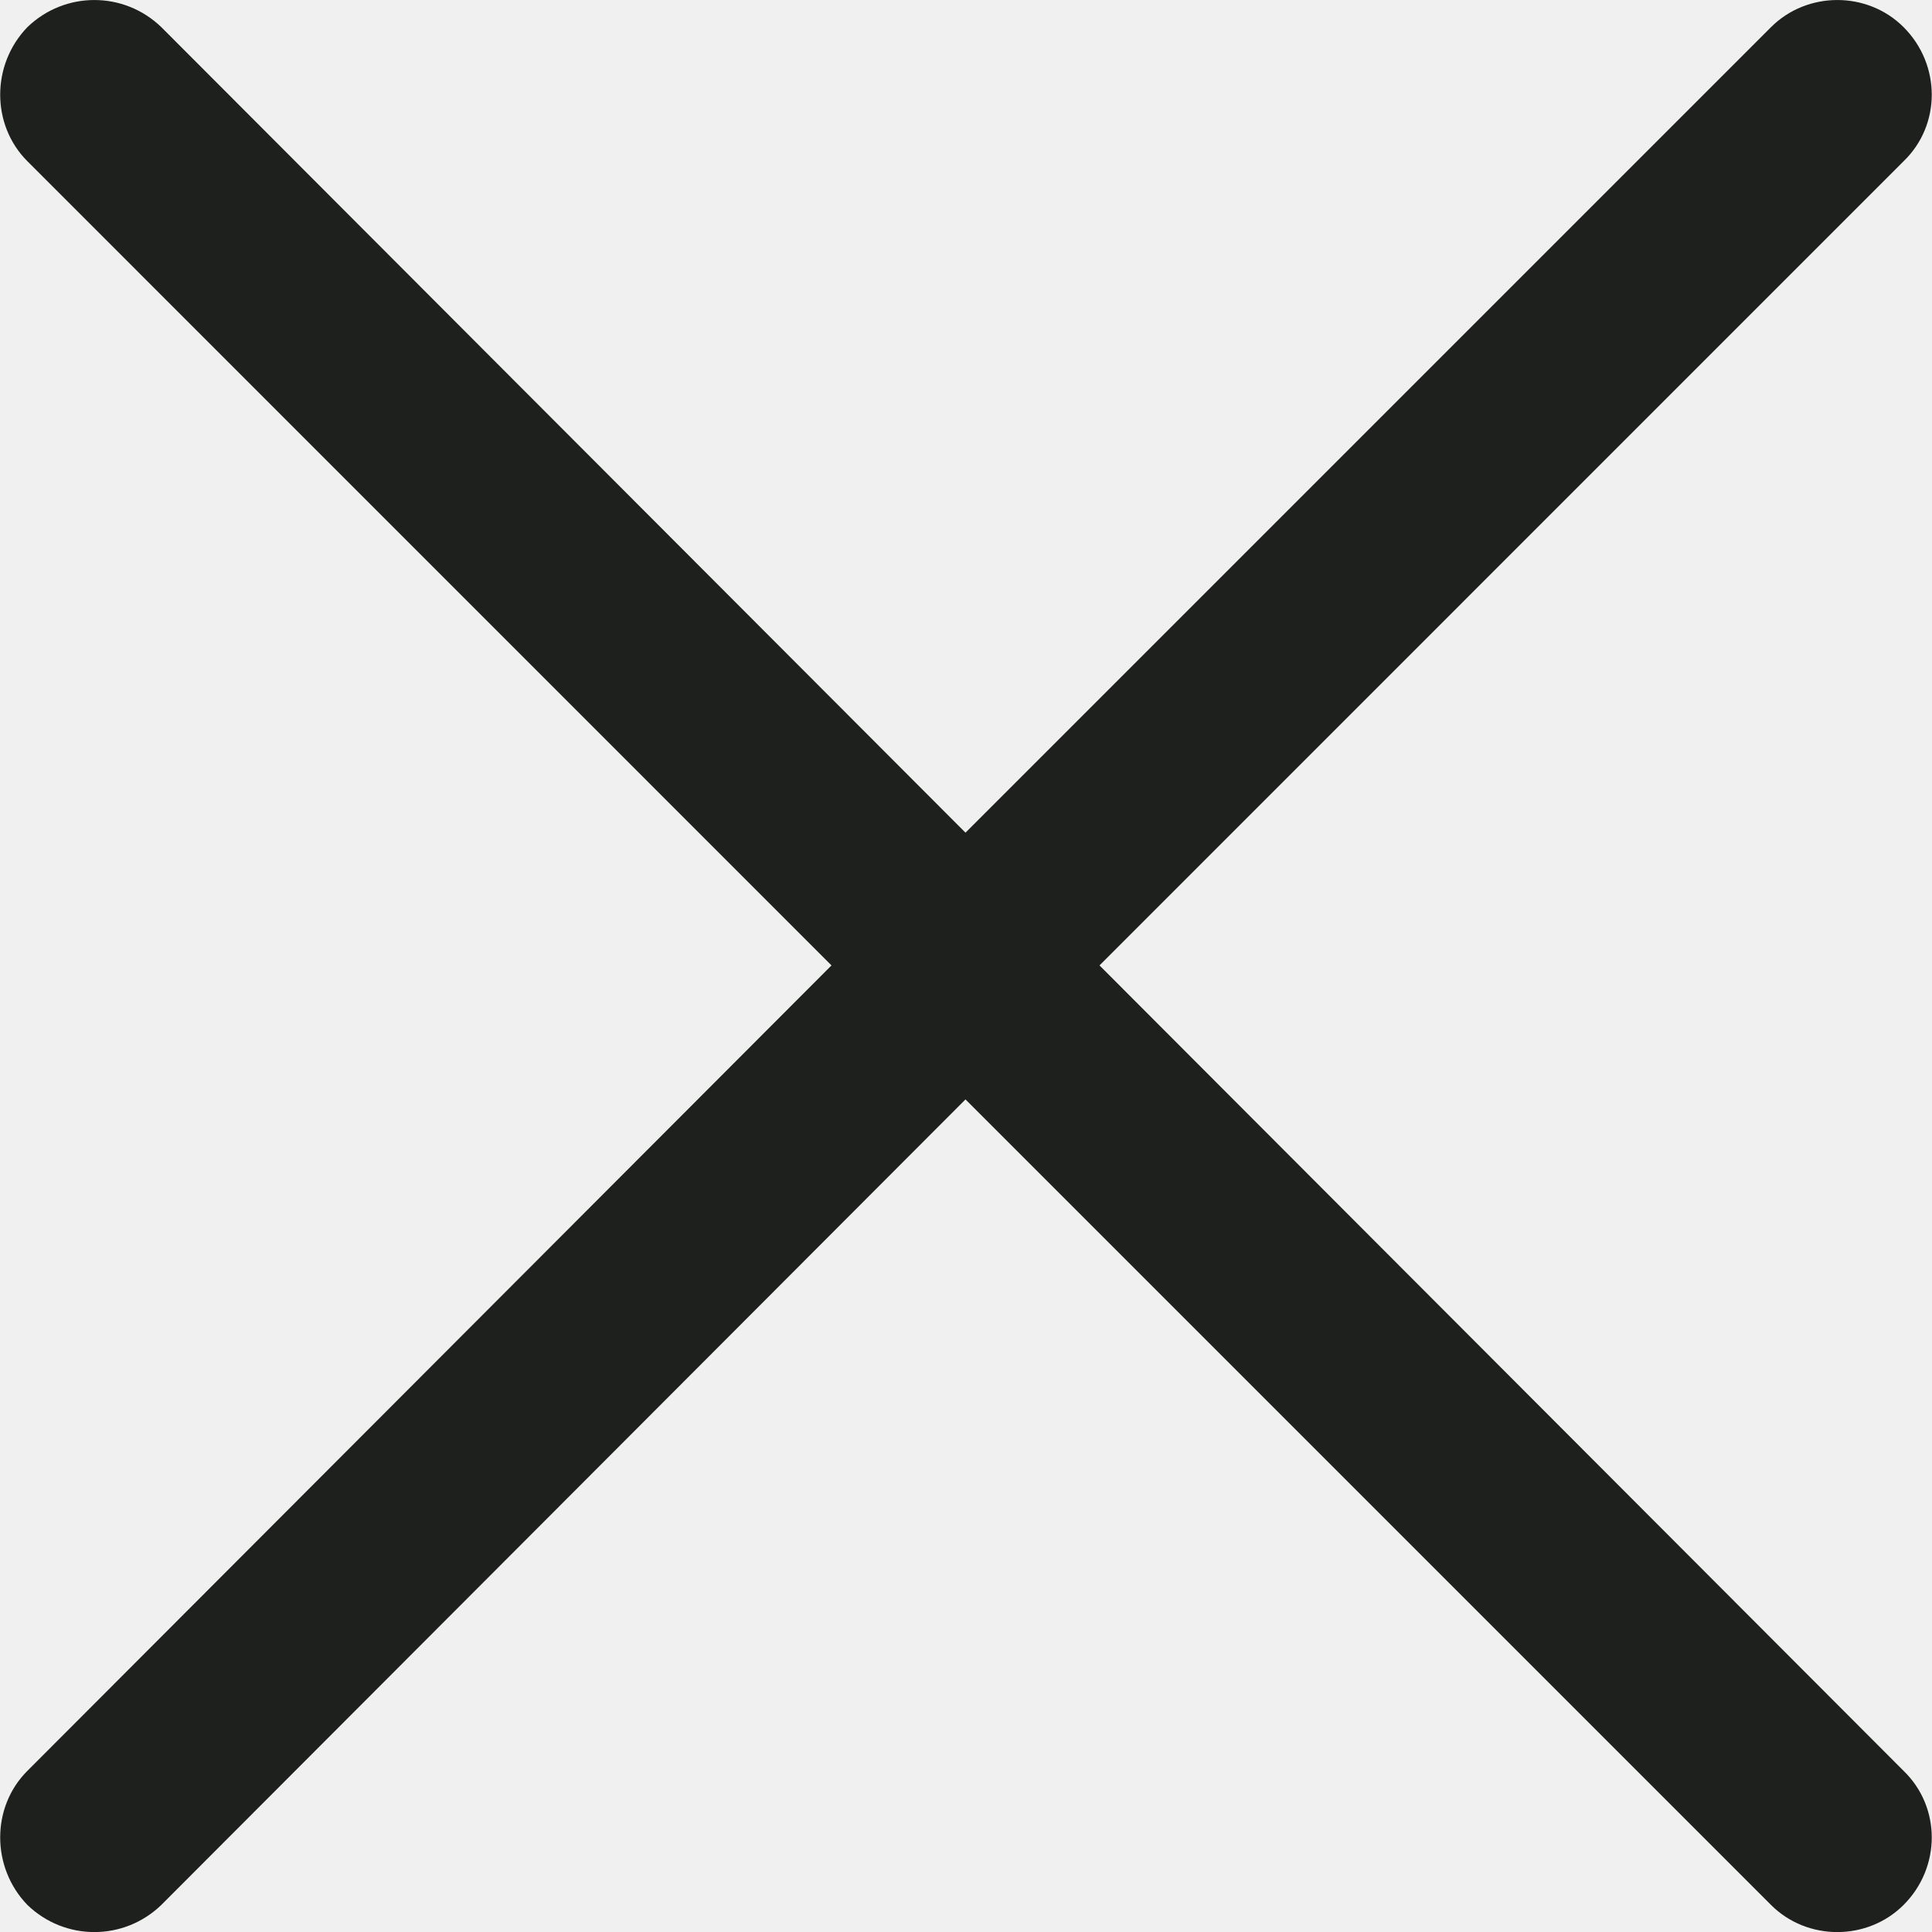
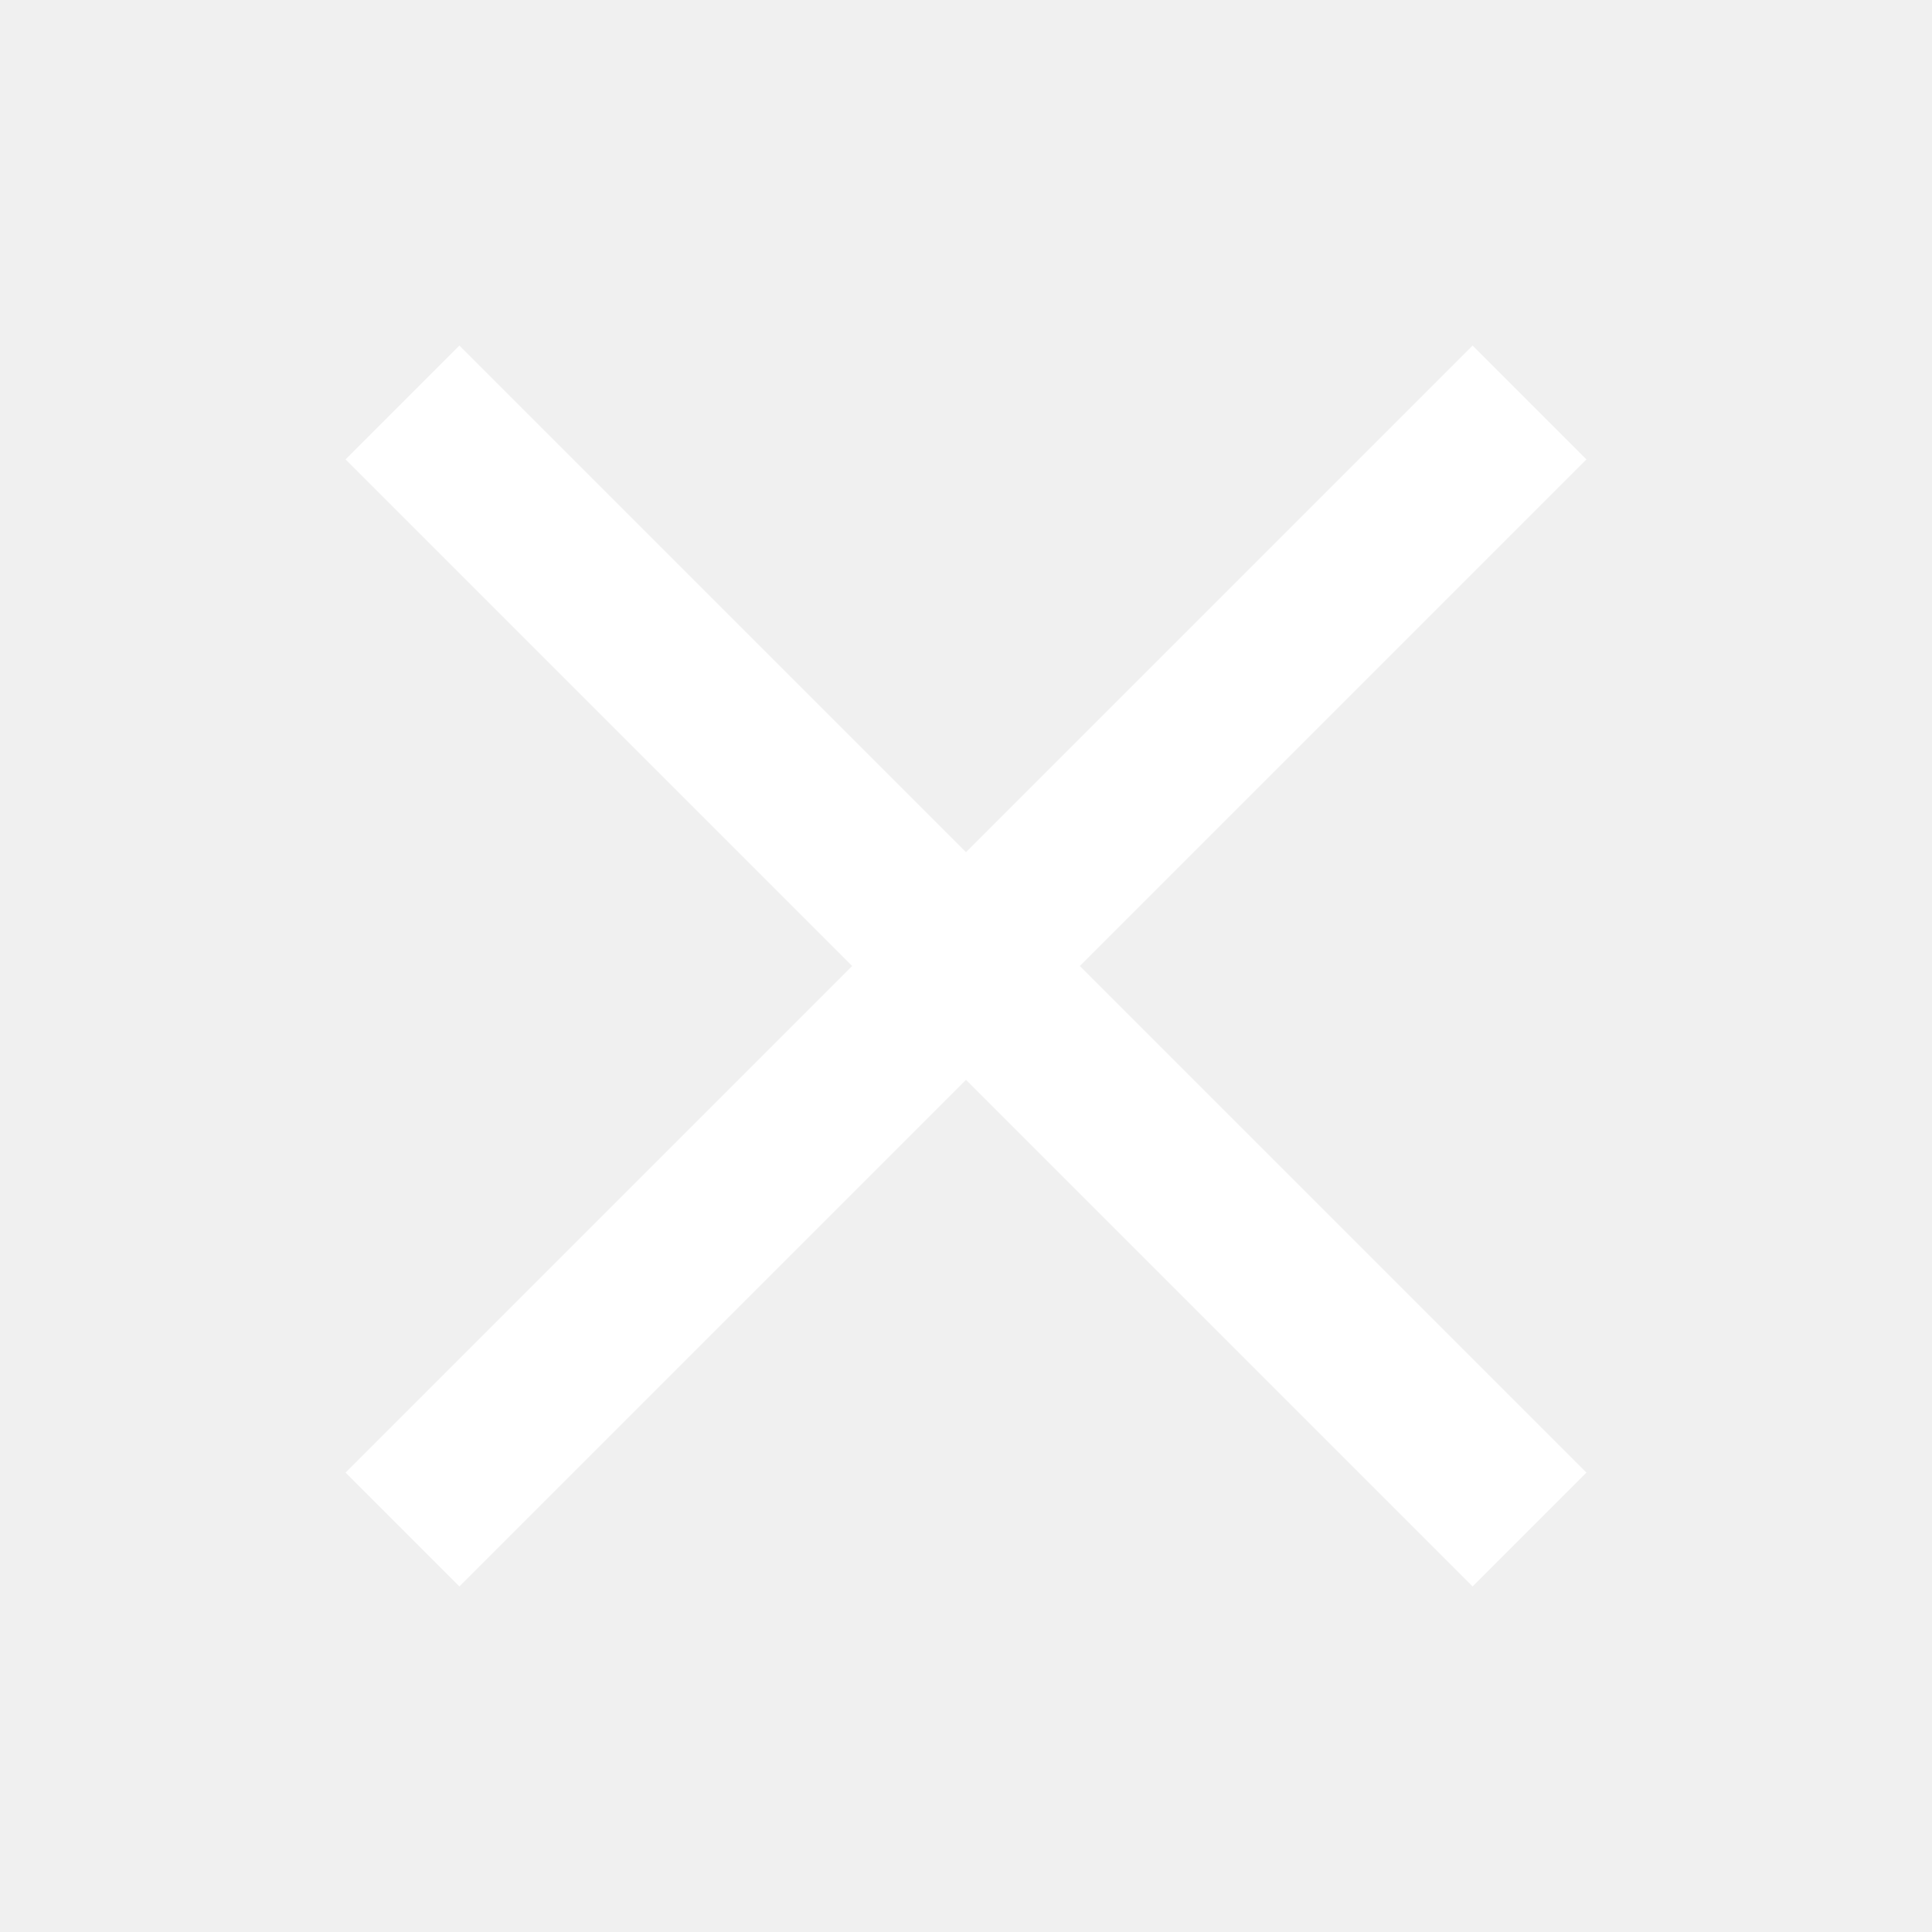
- <svg xmlns="http://www.w3.org/2000/svg" version="1.1" id="Capa_1" x="0px" y="0px" viewBox="0 0 22.88 22.88" style="enable-background:new 0 0 22.88 22.88;" xml:space="preserve">
-   <path style="fill:#1E201D;" d="M0.324,1.909c-0.429-0.429-0.429-1.143,0-1.587c0.444-0.429,1.143-0.429,1.587,0l9.523,9.539  l9.539-9.539c0.429-0.429,1.143-0.429,1.571,0c0.444,0.444,0.444,1.159,0,1.587l-9.523,9.524l9.523,9.539  c0.444,0.429,0.444,1.143,0,1.587c-0.429,0.429-1.143,0.429-1.571,0l-9.539-9.539l-9.523,9.539c-0.444,0.429-1.143,0.429-1.587,0  c-0.429-0.444-0.429-1.159,0-1.587l9.523-9.539L0.324,1.909z" />
-   <g>
- </g>
-   <g>
- </g>
-   <g>
- </g>
-   <g>
- </g>
-   <g>
- </g>
-   <g>
- </g>
-   <g>
- </g>
-   <g>
- </g>
-   <g>
- </g>
-   <g>
- </g>
-   <g>
- </g>
-   <g>
- </g>
-   <g>
- </g>
-   <g>
- </g>
-   <g>
- </g>
+ <svg xmlns="http://www.w3.org/2000/svg" x="0px" y="0px" width="24" height="24" viewBox="0 0 172 172" style=" fill:#000000;">
+   <g fill="none" fill-rule="nonzero" stroke="none" stroke-width="1" stroke-linecap="butt" stroke-linejoin="miter" stroke-miterlimit="10" stroke-dasharray="" stroke-dashoffset="0" font-family="none" font-weight="none" font-size="none" text-anchor="none" style="mix-blend-mode: normal">
+     <path d="M0,172v-172h172v172z" fill="none" />
+     <g fill="#ffffff">
+       <path d="M40.9,30.766l-10.134,10.134l45.1,45.1l-45.1,45.1l10.134,10.134l45.1,-45.1l45.1,45.1l10.134,-10.134l-45.1,-45.1l45.1,-45.1l-10.134,-10.134l-45.1,45.1z" />
+     </g>
+   </g>
</svg>
